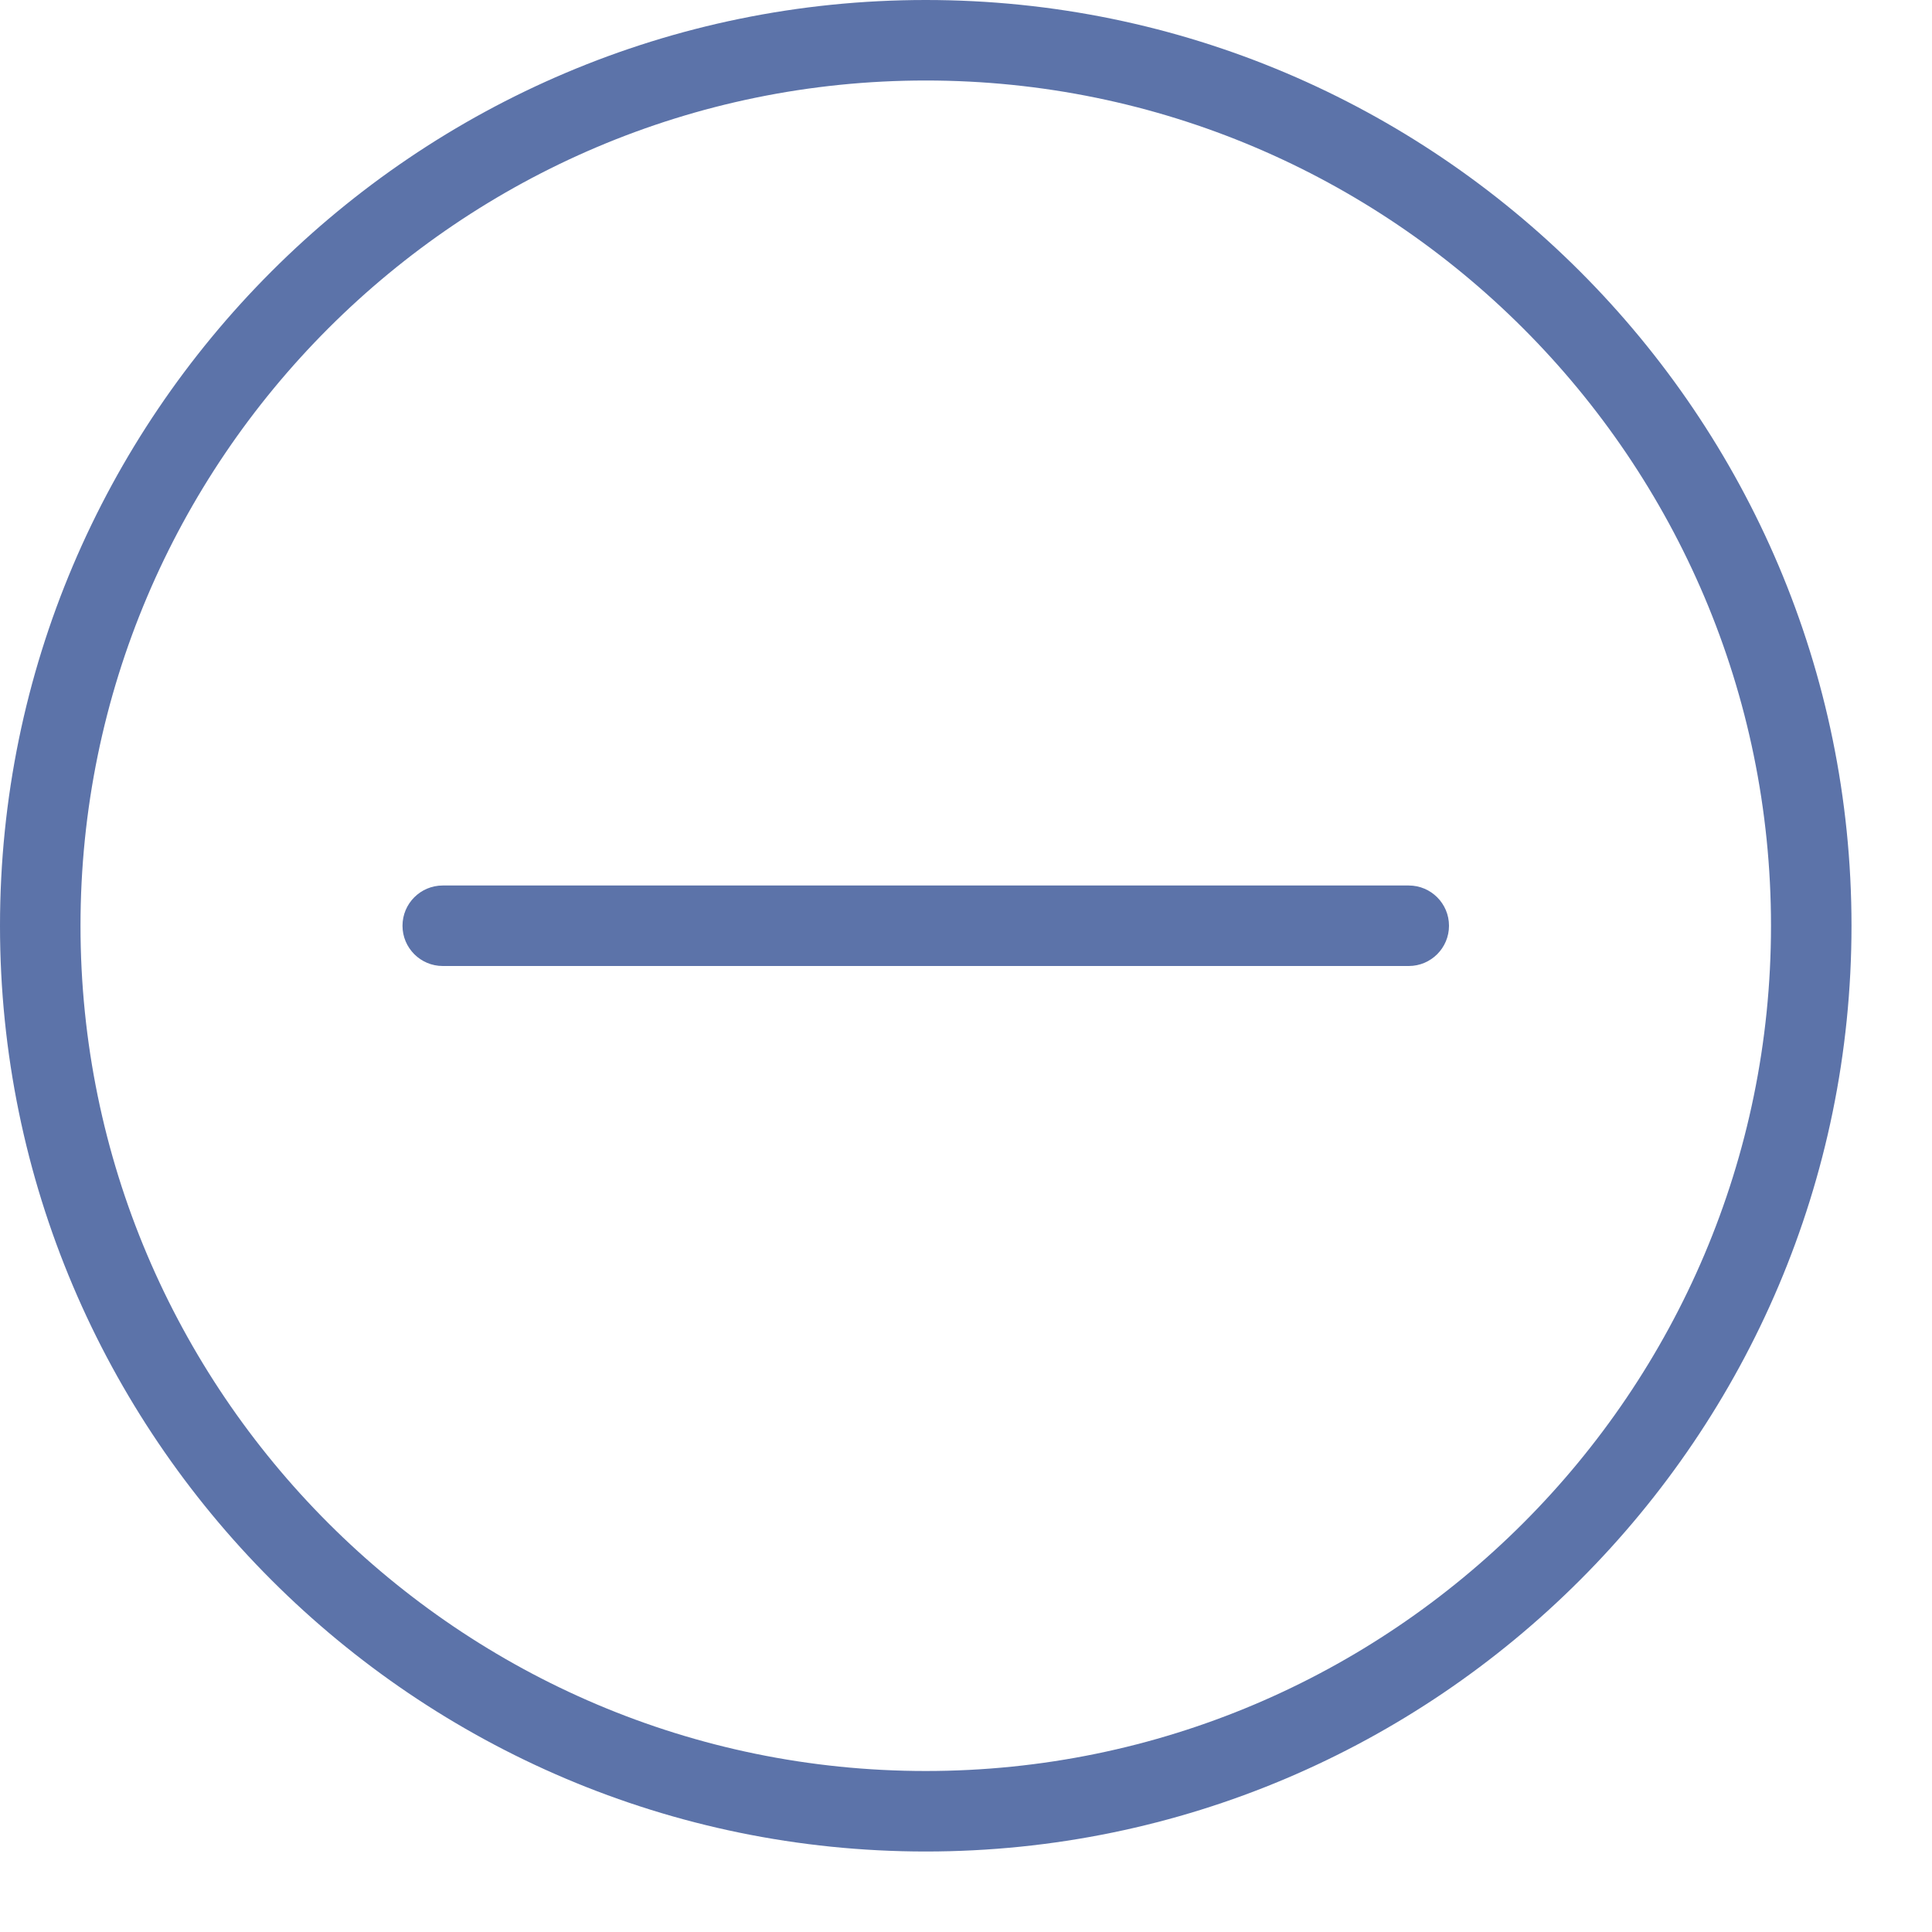
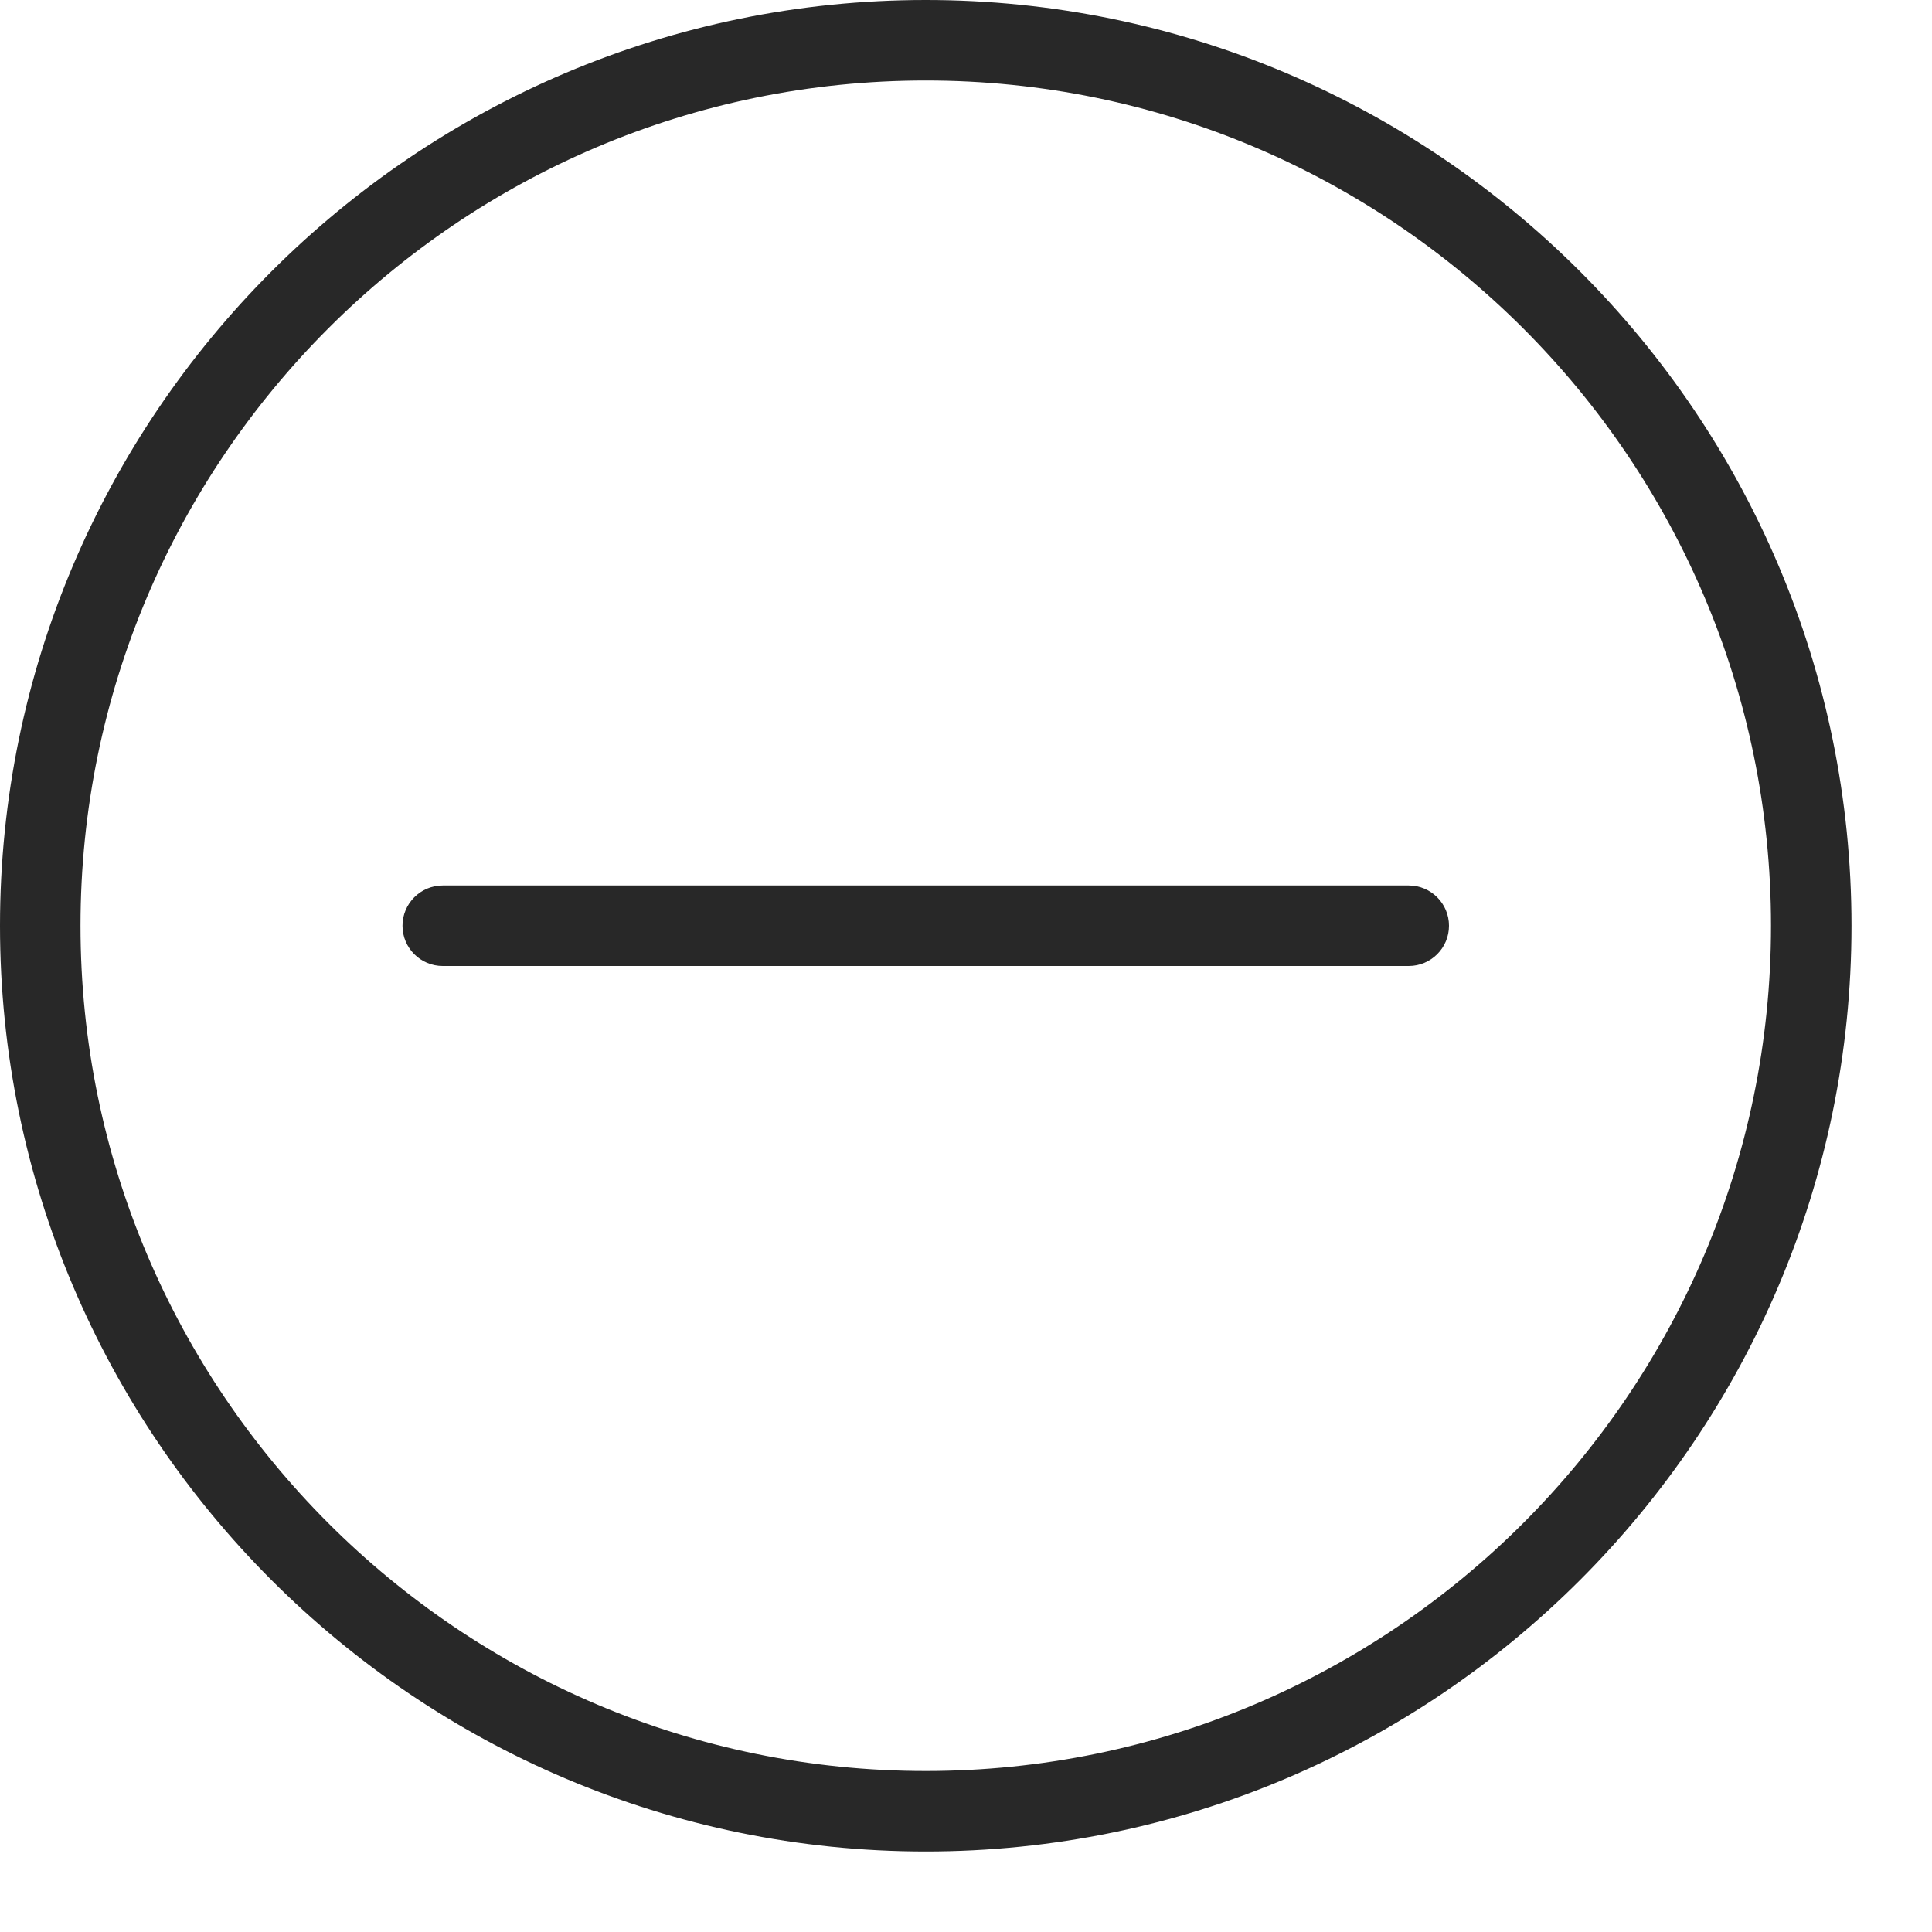
<svg xmlns="http://www.w3.org/2000/svg" version="1.1" id="Outline_Icons" x="0px" y="0px" width="24px" height="24px" viewBox="0 0 24 24" enable-background="new 0 0 24 24" xml:space="preserve">
-   <g fill="#5c73a9">
-     <path d="M11.5,0C5.159,0,0,5.159,0,11.5S5.159,23,11.5,23S23,17.841,23,11.5S17.841,0,11.5,0z M11.5,22C5.71,22,1,17.29,1,11.5   S5.71,1,11.5,1S22,5.71,22,11.5S17.29,22,11.5,22z" fill="#5c73a9" />
-     <path d="M17.5,11h-12C5.224,11,5,11.224,5,11.5S5.224,12,5.5,12h12c0.276,0,0.5-0.224,0.5-0.5S17.776,11,17.5,11z" fill="#5c73a9" />
+   <g fill="#282828">
+     <path d="M11.5,0C5.159,0,0,5.159,0,11.5S5.159,23,11.5,23S23,17.841,23,11.5S17.841,0,11.5,0z M11.5,22C5.71,22,1,17.29,1,11.5   S5.71,1,11.5,1S22,5.71,22,11.5S17.29,22,11.5,22z" fill="#282828" />
+     <path d="M17.5,11h-12C5.224,11,5,11.224,5,11.5S5.224,12,5.5,12h12c0.276,0,0.5-0.224,0.5-0.5S17.776,11,17.5,11z" fill="#282828" />
  </g>
</svg>
